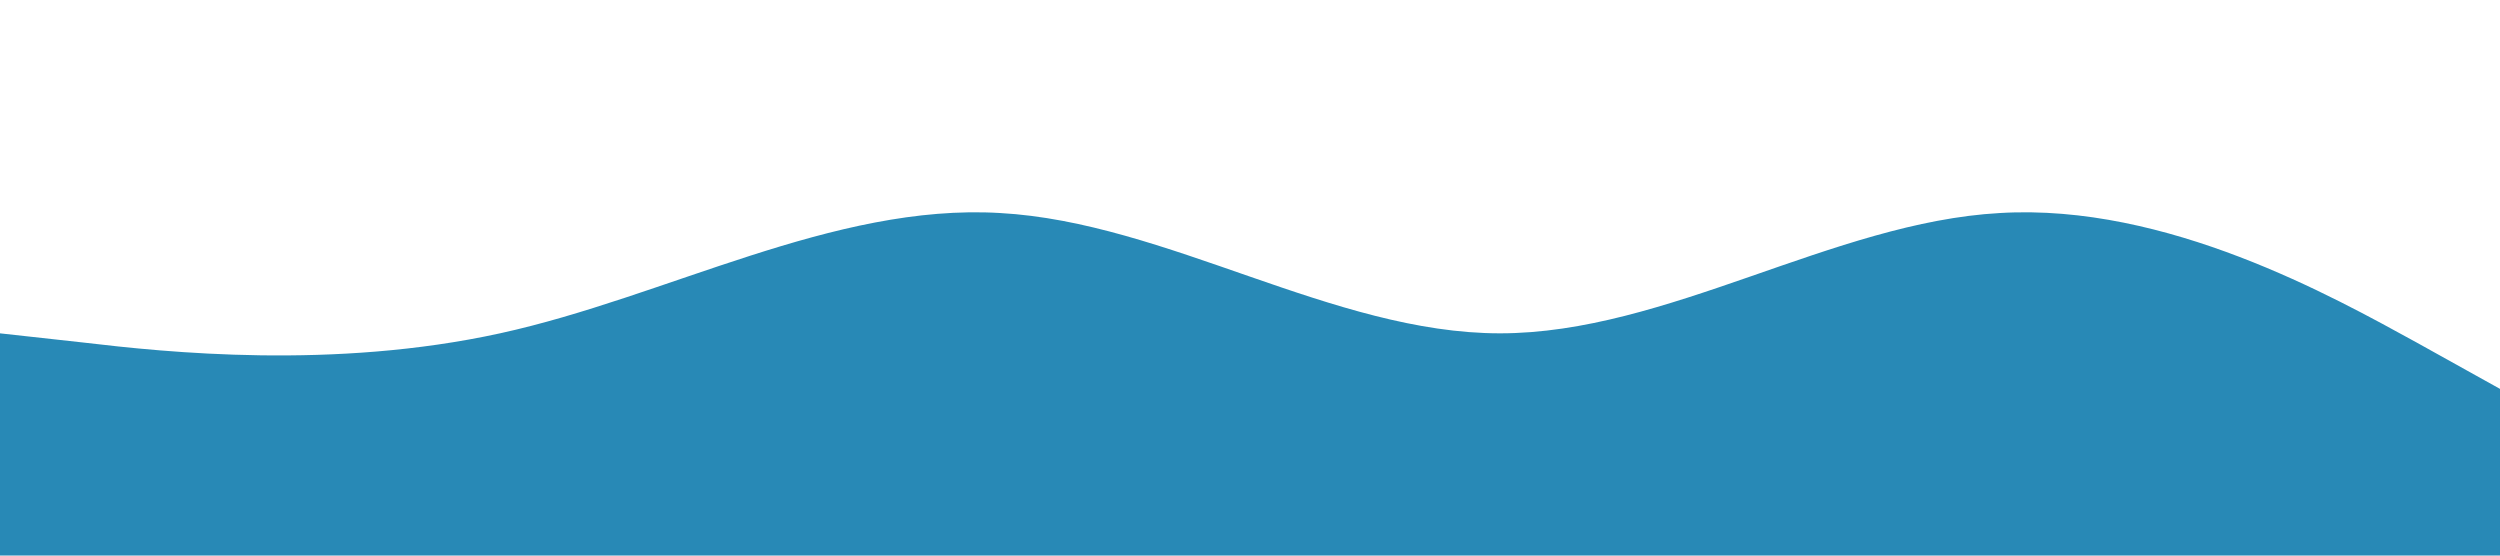
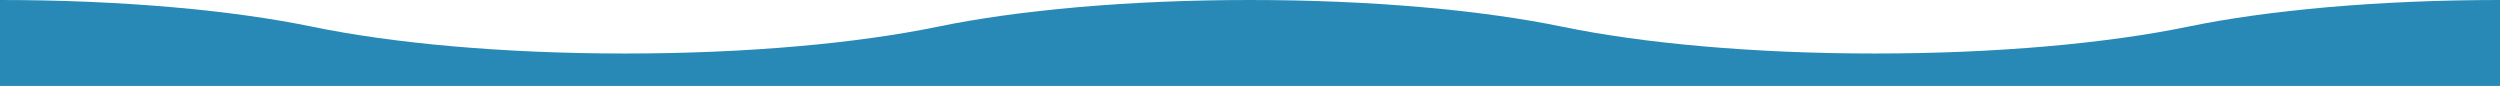
- <svg xmlns="http://www.w3.org/2000/svg" viewBox="0 0 1440 320">
-   <path fill="#2889B6" fill-opacity="1" d="M0,192L48,197.3C96,203,192,213,288,192C384,171,480,117,576,122.7C672,128,768,192,864,192C960,192,1056,128,1152,122.7C1248,117,1344,171,1392,197.3L1440,224L1440,320L1392,320C1344,320,1248,320,1152,320C1056,320,960,320,864,320C768,320,672,320,576,320C480,320,384,320,288,320C192,320,96,320,48,320L0,320Z" />
+ <svg xmlns="http://www.w3.org/2000/svg" id="Layer_1" data-name="Layer 1" viewBox="0 0 1920 65.99">
+   <defs>
+     <style>
+       .cls-1 {
+         fill: #2889b6;
+       }
+     </style>
+   </defs>
+   <path class="cls-1" d="m1680,20.55c-61.43,12.7-146.28,20.55-240,20.55s-178.57-7.85-240-20.55C1138.57,7.85,1053.72,0,960,0s-178.57,7.85-240,20.55c-61.43,12.7-146.28,20.55-240,20.55s-178.57-7.85-240-20.55C178.57,7.85,93.72,0,0,0v65.99h1920V0c-93.72,0-178.57,7.85-240,20.55Z" />
</svg>
